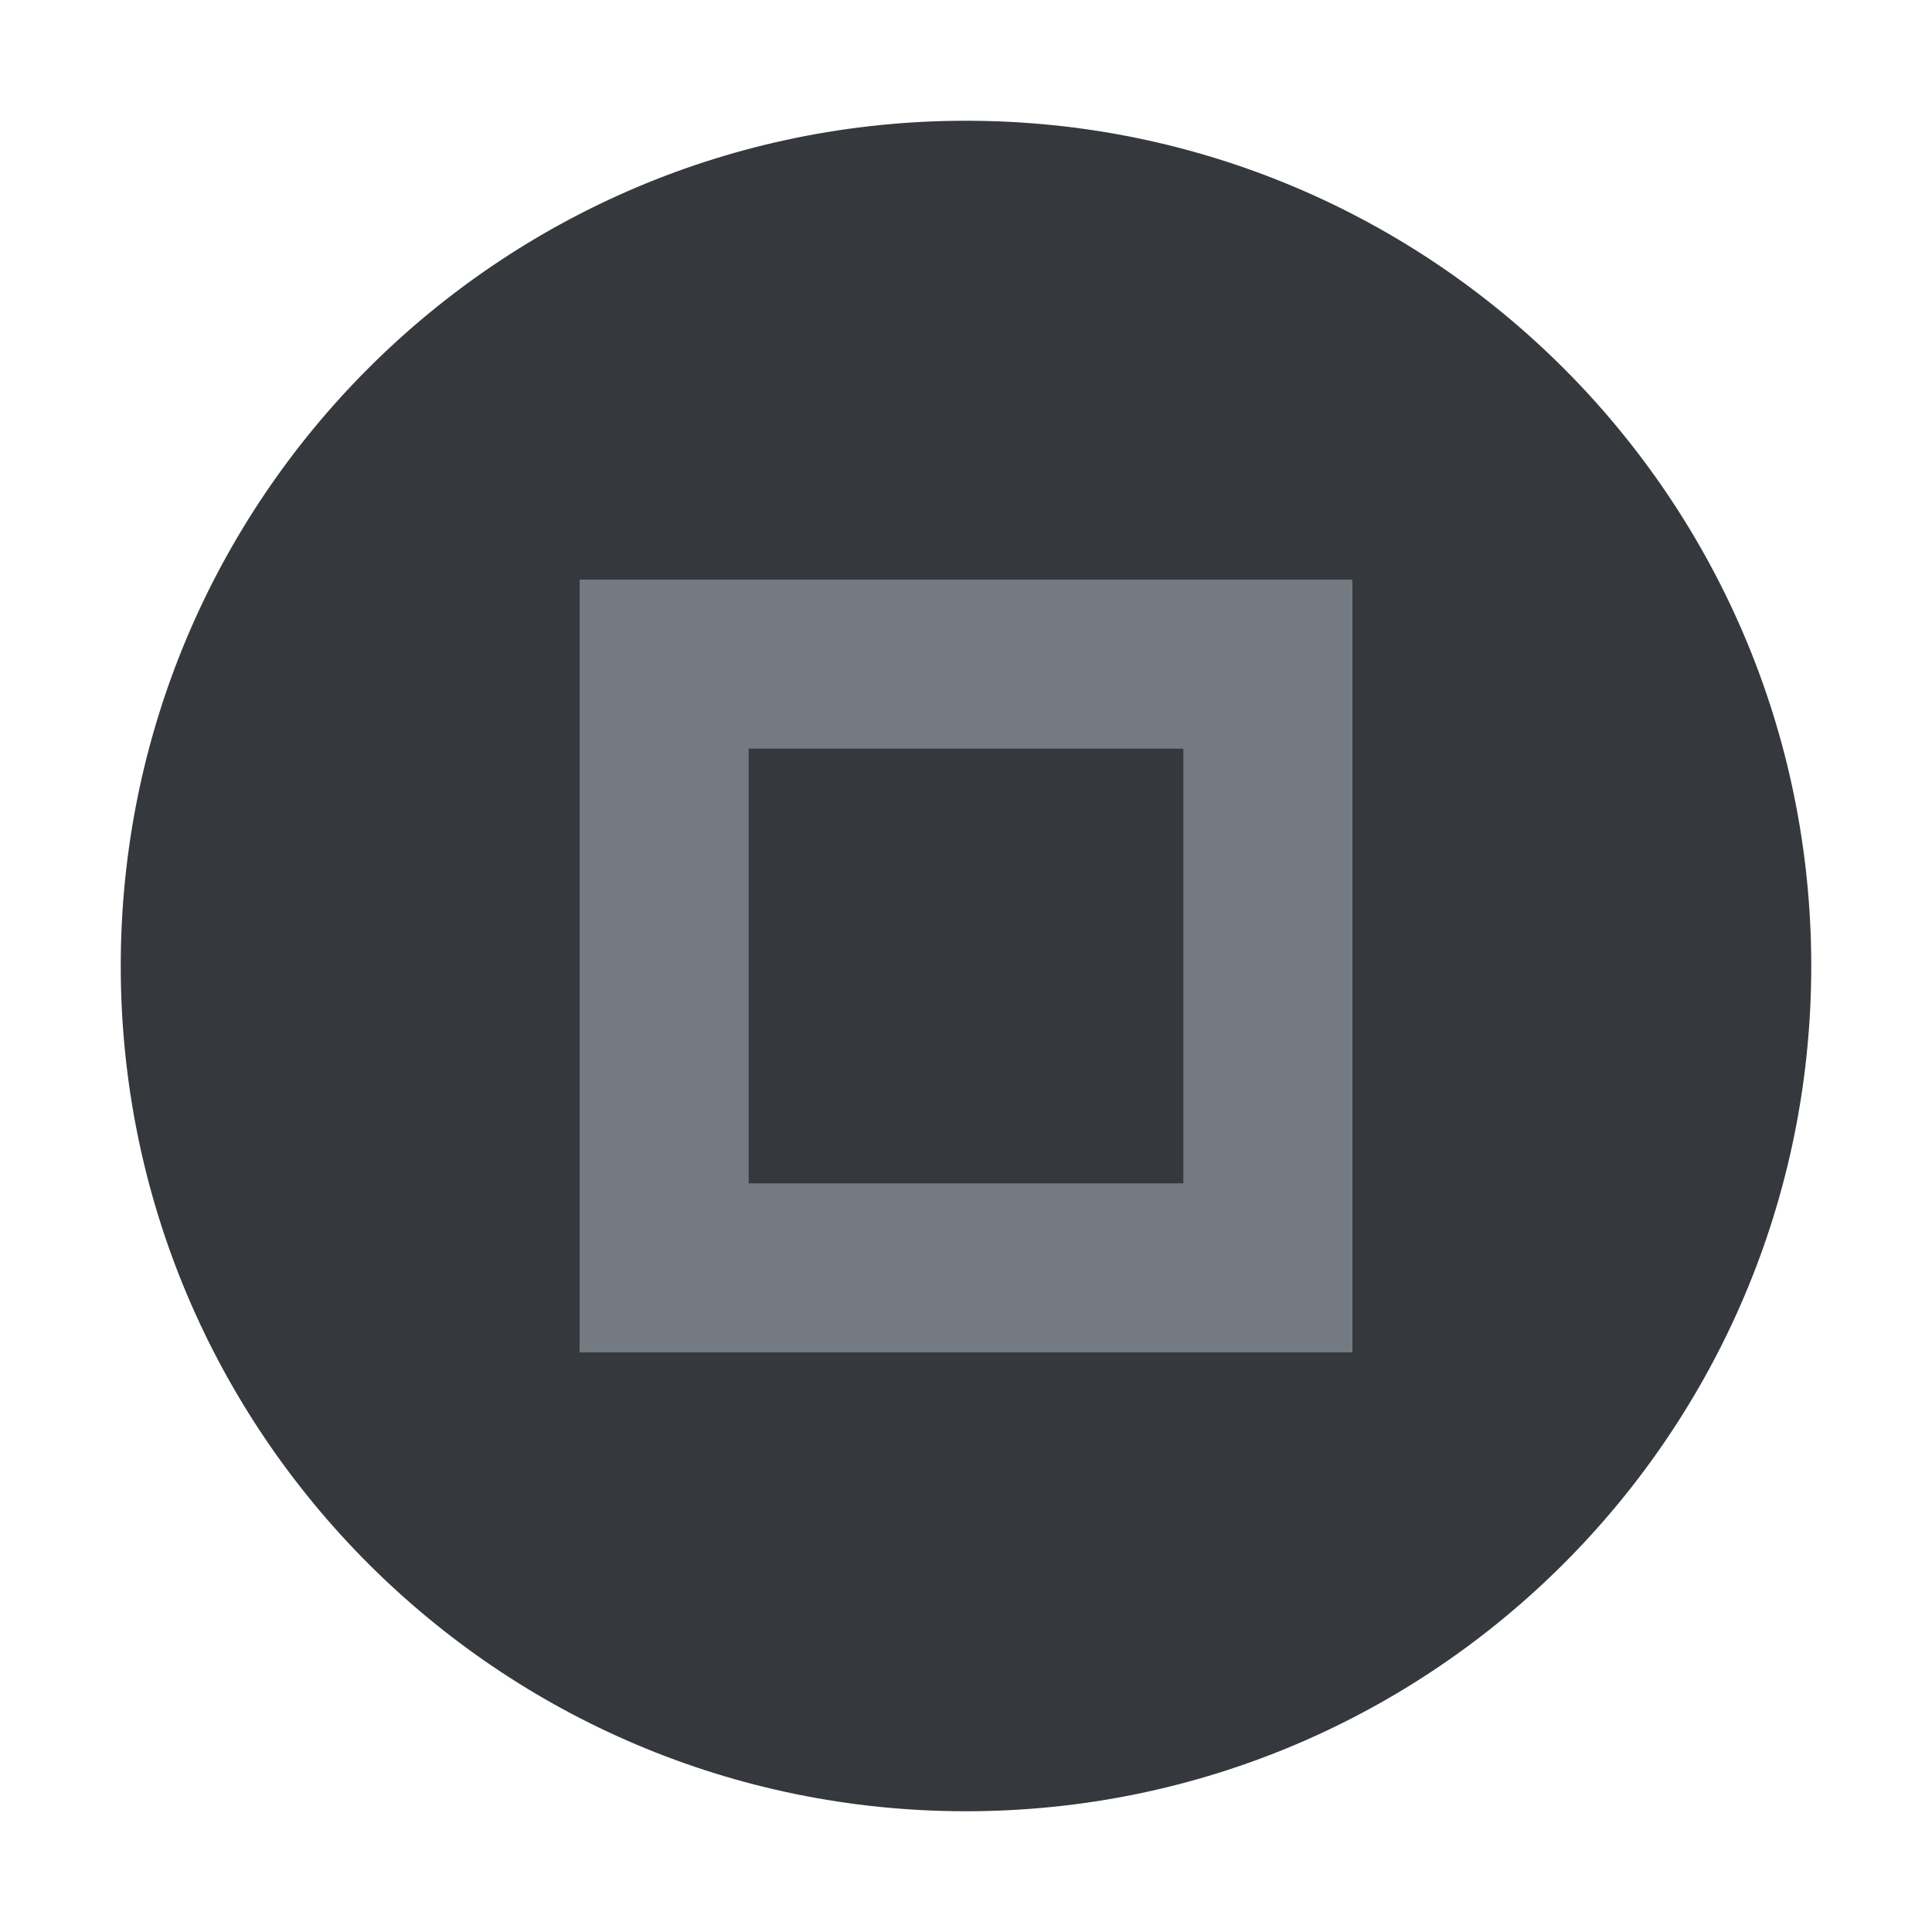
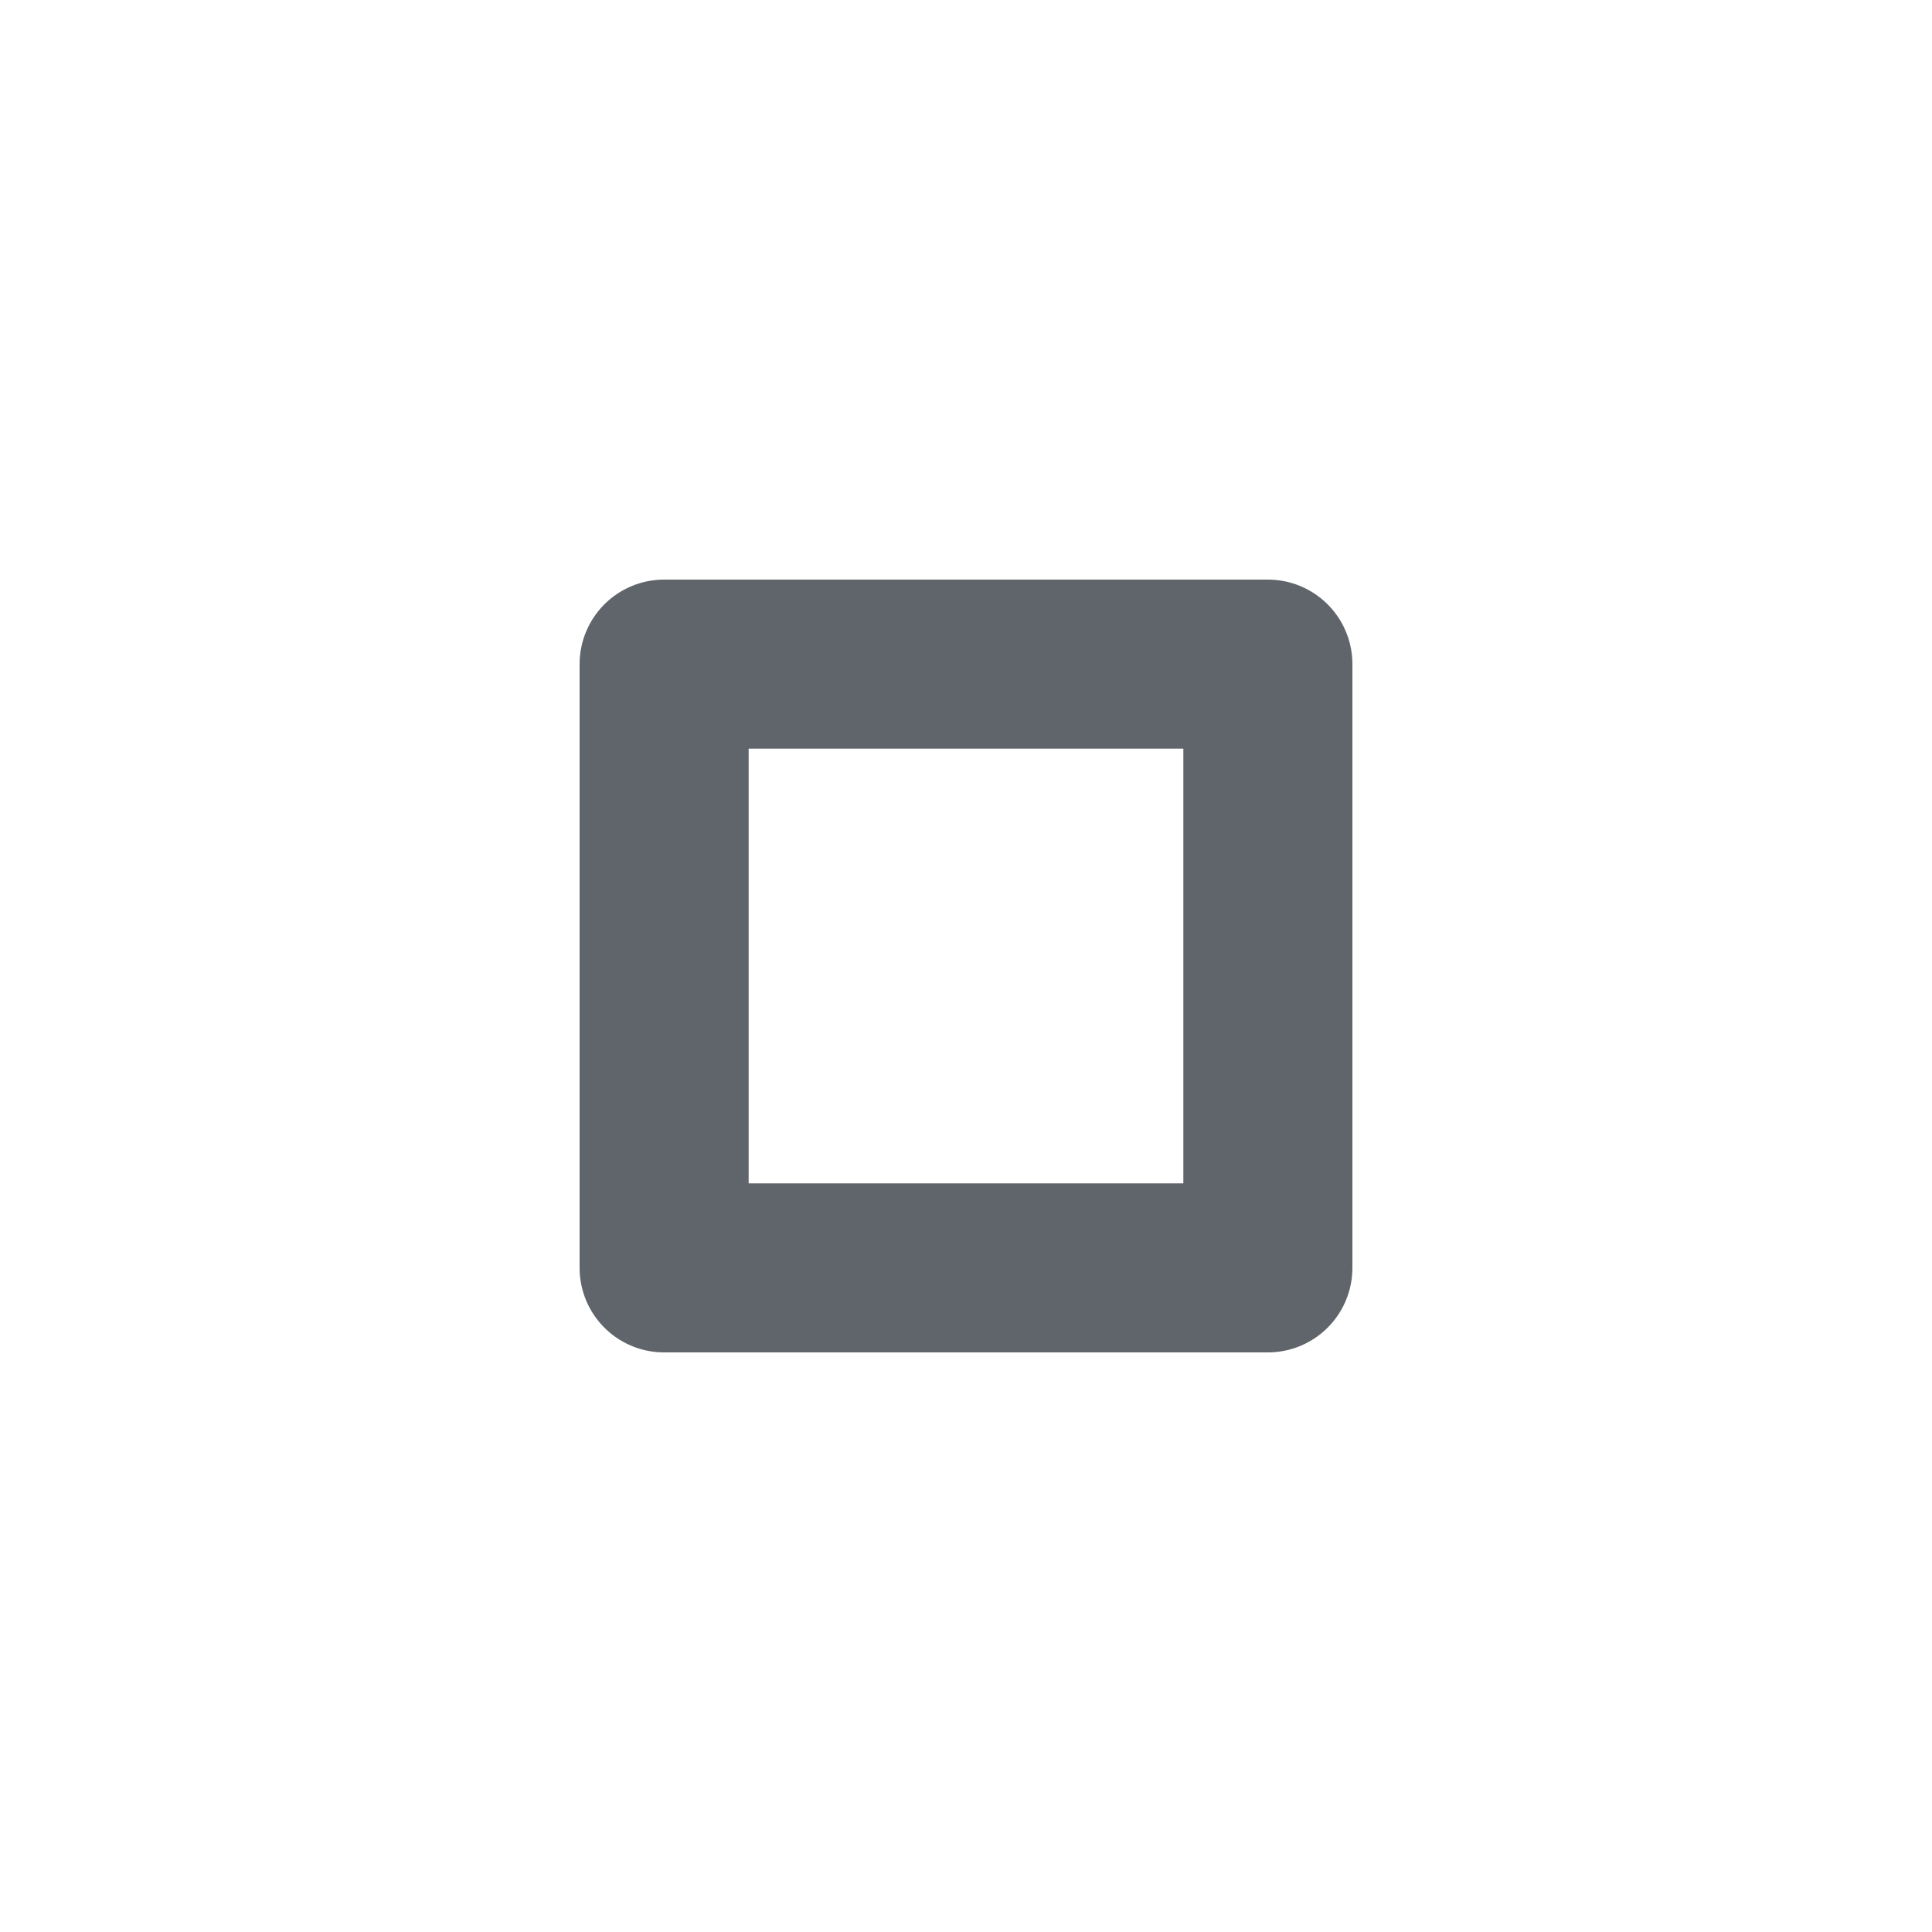
<svg xmlns="http://www.w3.org/2000/svg" width="64" height="64" viewBox="0 0 16 16">
  <g transform="translate(0 0)">
-     <circle cx="8" cy="8" r="7" fill="#35383c" />
-     <path d="M5.5 5.5h5v5h-5z" fill="none" stroke="#747a81" stroke-width="1.4" stroke-linecap="butt" stroke-linejoin="miter" />
+     <path d="M5.5 5.5h5v5h-5z" fill="none" stroke="#5f656b" stroke-width="1.4" stroke-linecap="round" stroke-linejoin="round" />
  </g>
</svg>
